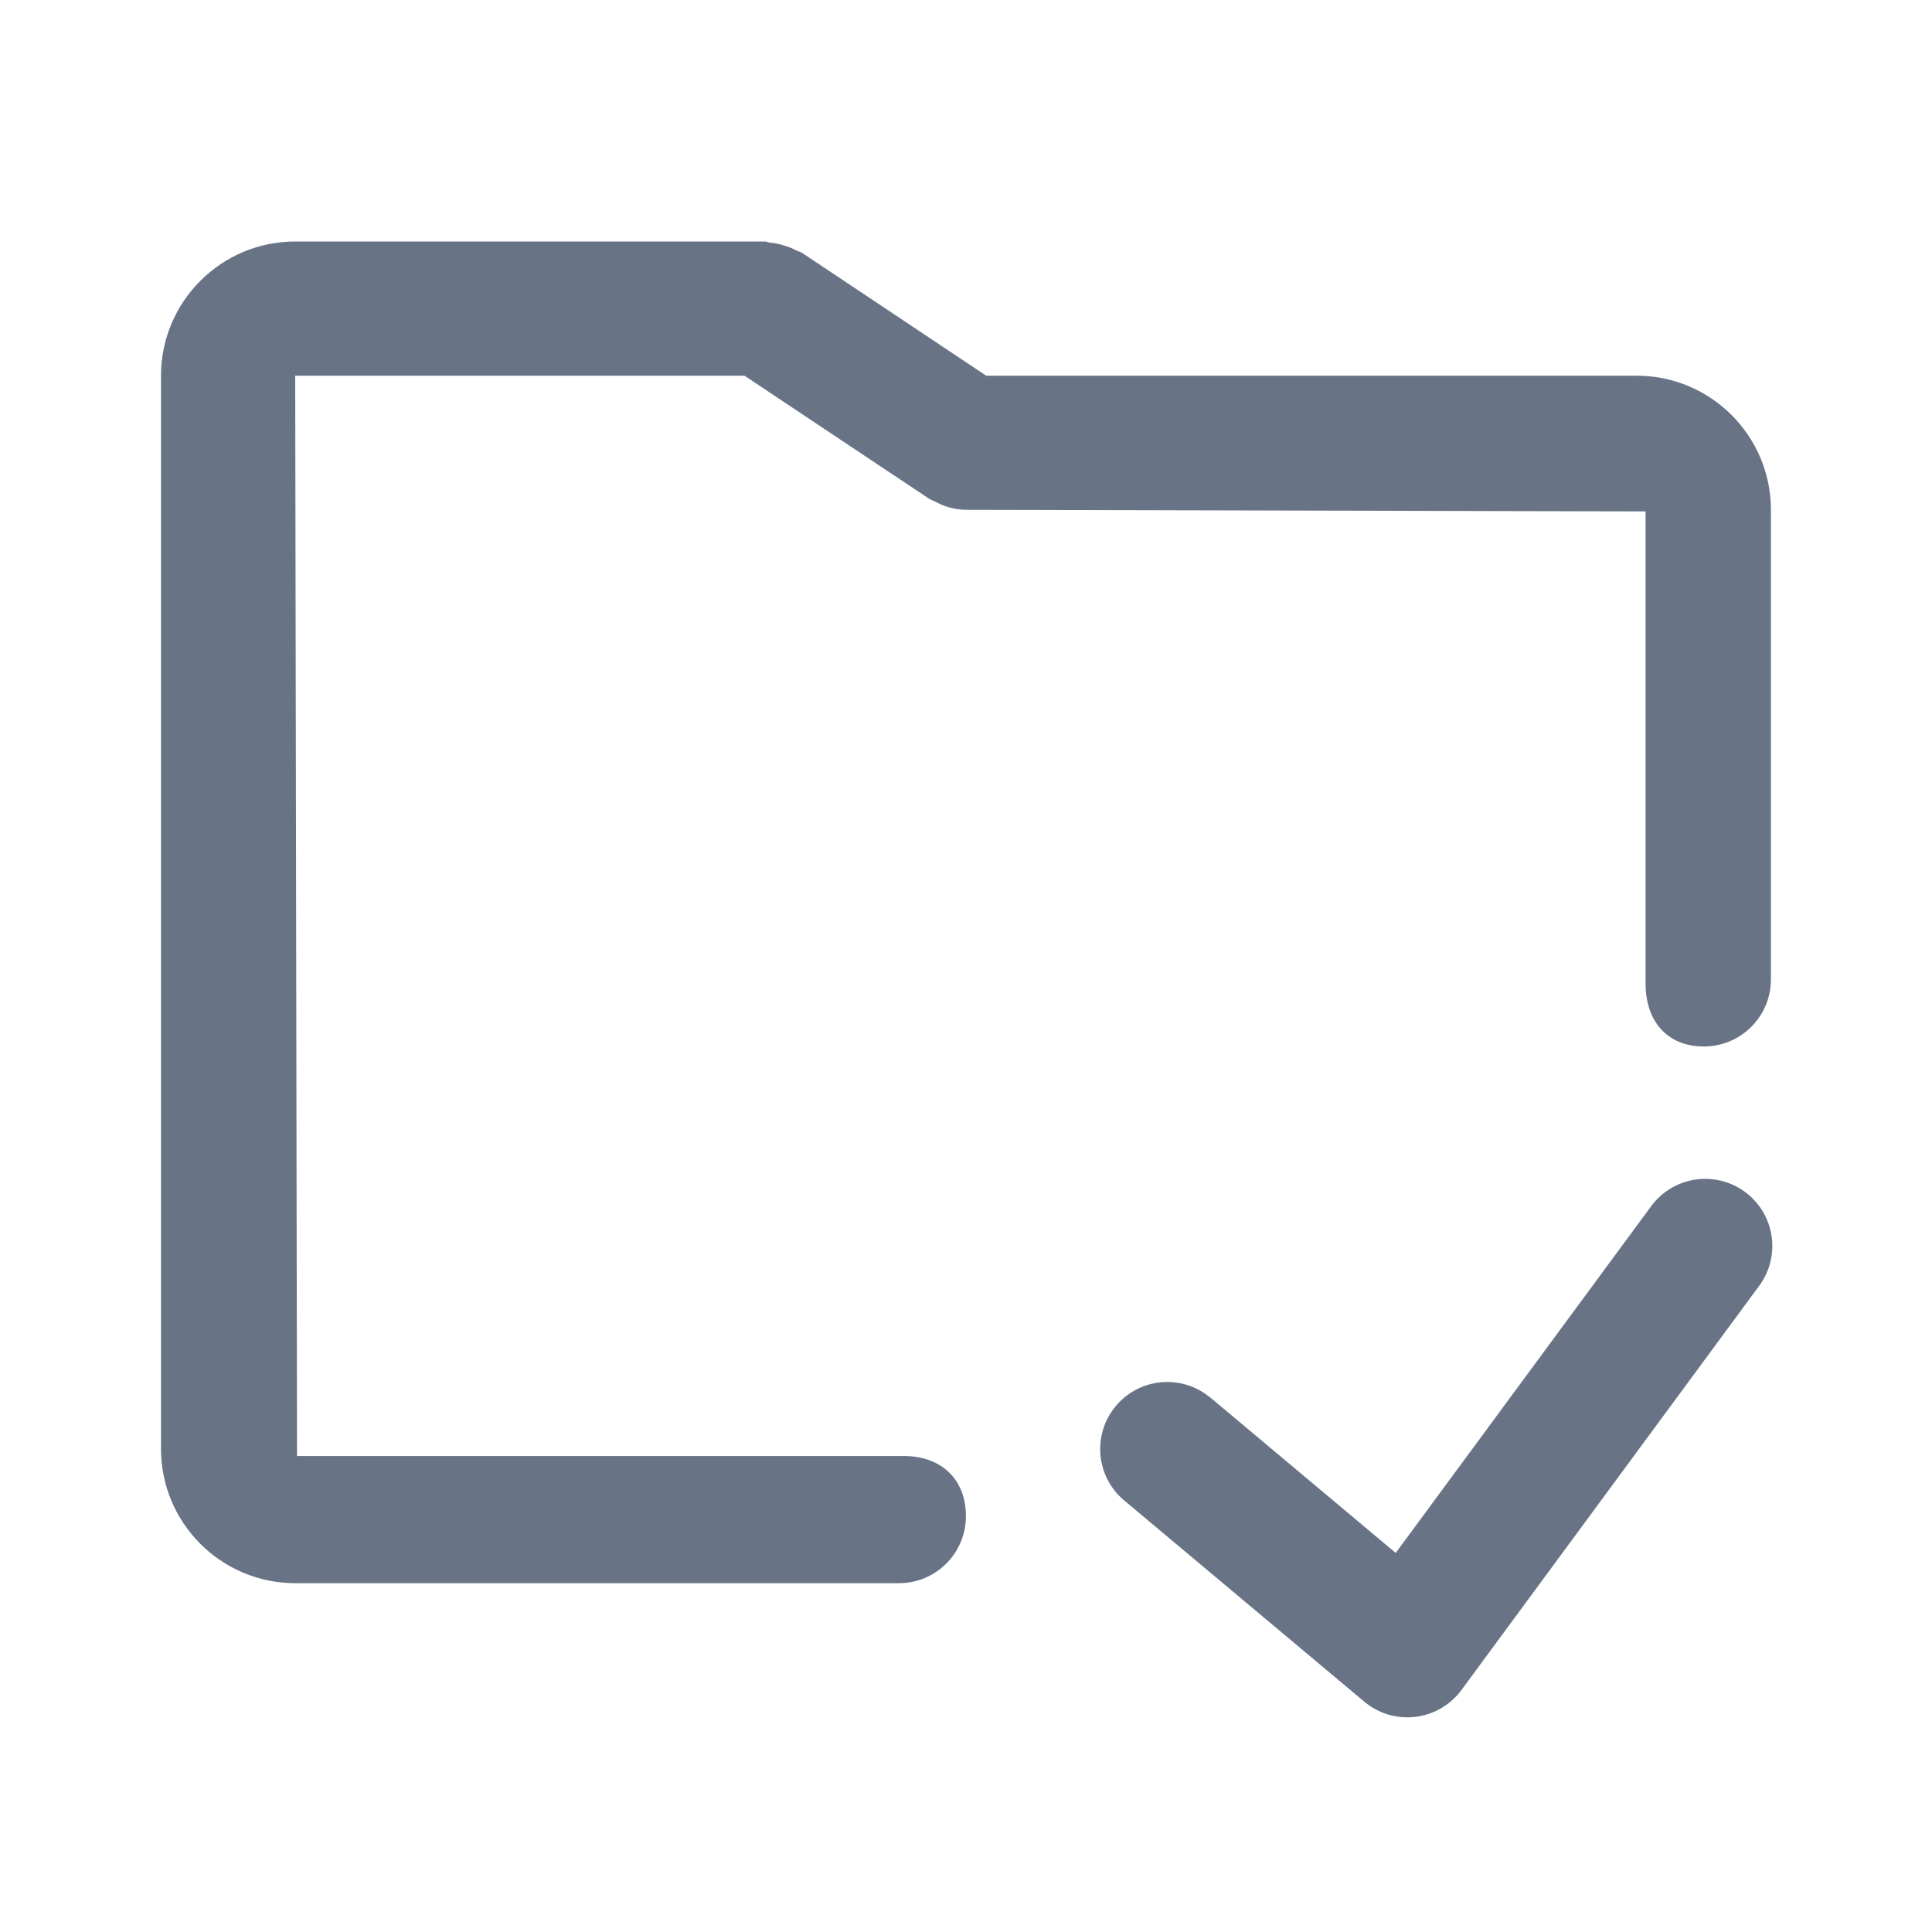
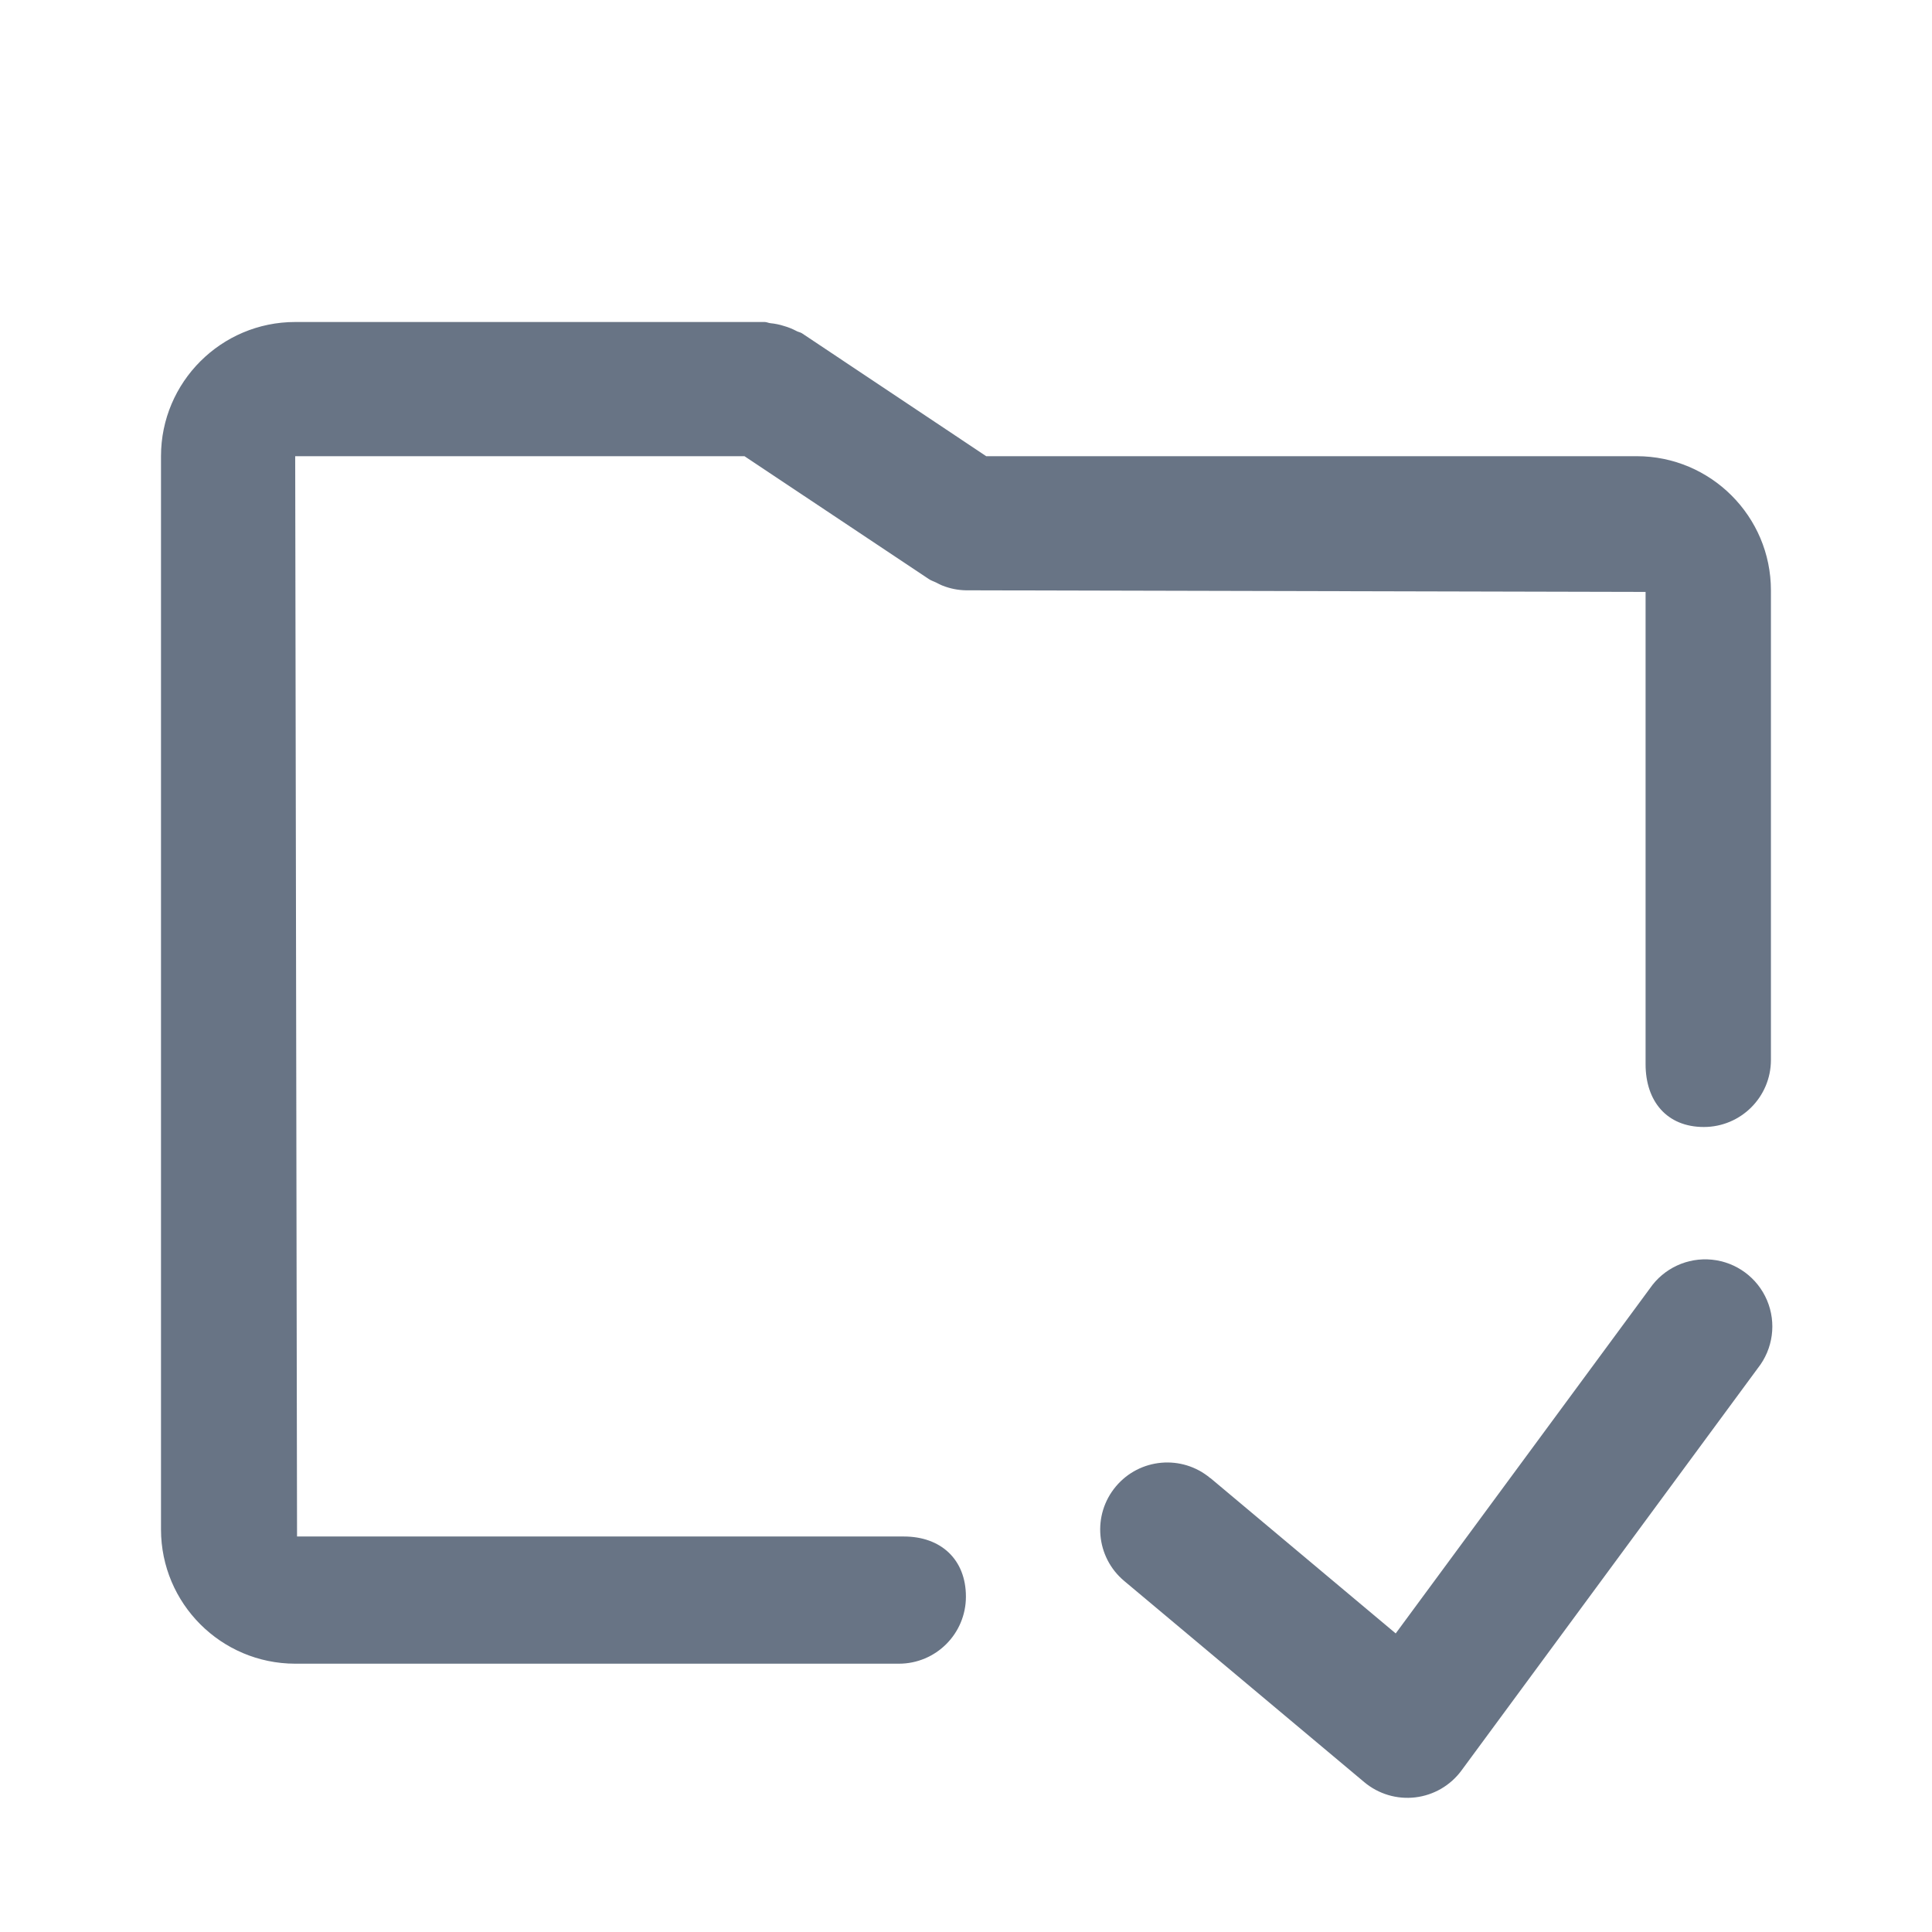
<svg xmlns="http://www.w3.org/2000/svg" fill="none" viewBox="0 0 24 24">
-   <path fill="#687485" fill-rule="evenodd" d="M21.166 13c-.46 0-.724-.32-.724-.78V6.353L12 6.333a.82.82 0 0 1-.288-.057c-.03-.011-.056-.026-.084-.04-.03-.015-.061-.023-.09-.043l-2.29-1.526H3.667l.023 13.42h7.539c.46 0 .77.286.77.747 0 .46-.372.833-.833.833h-7.5A1.669 1.669 0 0 1 2 18V4.667C2 3.747 2.748 3 3.667 3H9.5c.025 0 .046.013.072.015a.78.78 0 0 1 .165.034.773.773 0 0 1 .155.062c.022.013.047.015.07.029l2.289 1.527h8.081c.92 0 1.667.748 1.667 1.666v5.834c0 .46-.373.833-.834.833Zm-6.13 4.361 2.302 1.93 3.157-4.285a.834.834 0 1 1 1.342.989l-3.683 5a.834.834 0 0 1-1.206.144l-2.983-2.5a.833.833 0 1 1 1.07-1.277Z" clip-rule="evenodd" />
+   <path fill="#687485" fill-rule="evenodd" d="M21.166 14c-.46 0-.724-.32-.724-.78V7.353L12 7.333a.82.82 0 0 1-.288-.057c-.03-.011-.056-.026-.084-.04-.03-.015-.061-.023-.09-.043l-2.29-1.526H3.667l.023 13.42h7.539c.46 0 .77.286.77.747 0 .46-.372.833-.833.833h-7.5A1.669 1.669 0 0 1 2 19V5.667C2 4.747 2.748 4 3.667 4H9.5c.025 0 .046.013.072.015a.78.78 0 0 1 .165.034.773.773 0 0 1 .155.062c.022.013.047.015.07.029l2.289 1.527h8.081c.92 0 1.667.748 1.667 1.666v5.834c0 .46-.373.833-.834.833Zm-6.13 4.361 2.302 1.93 3.157-4.285a.834.834 0 1 1 1.342.989l-3.683 5a.834.834 0 0 1-1.206.144l-2.983-2.5a.833.833 0 1 1 1.07-1.277Z" clip-rule="evenodd" />
</svg>
